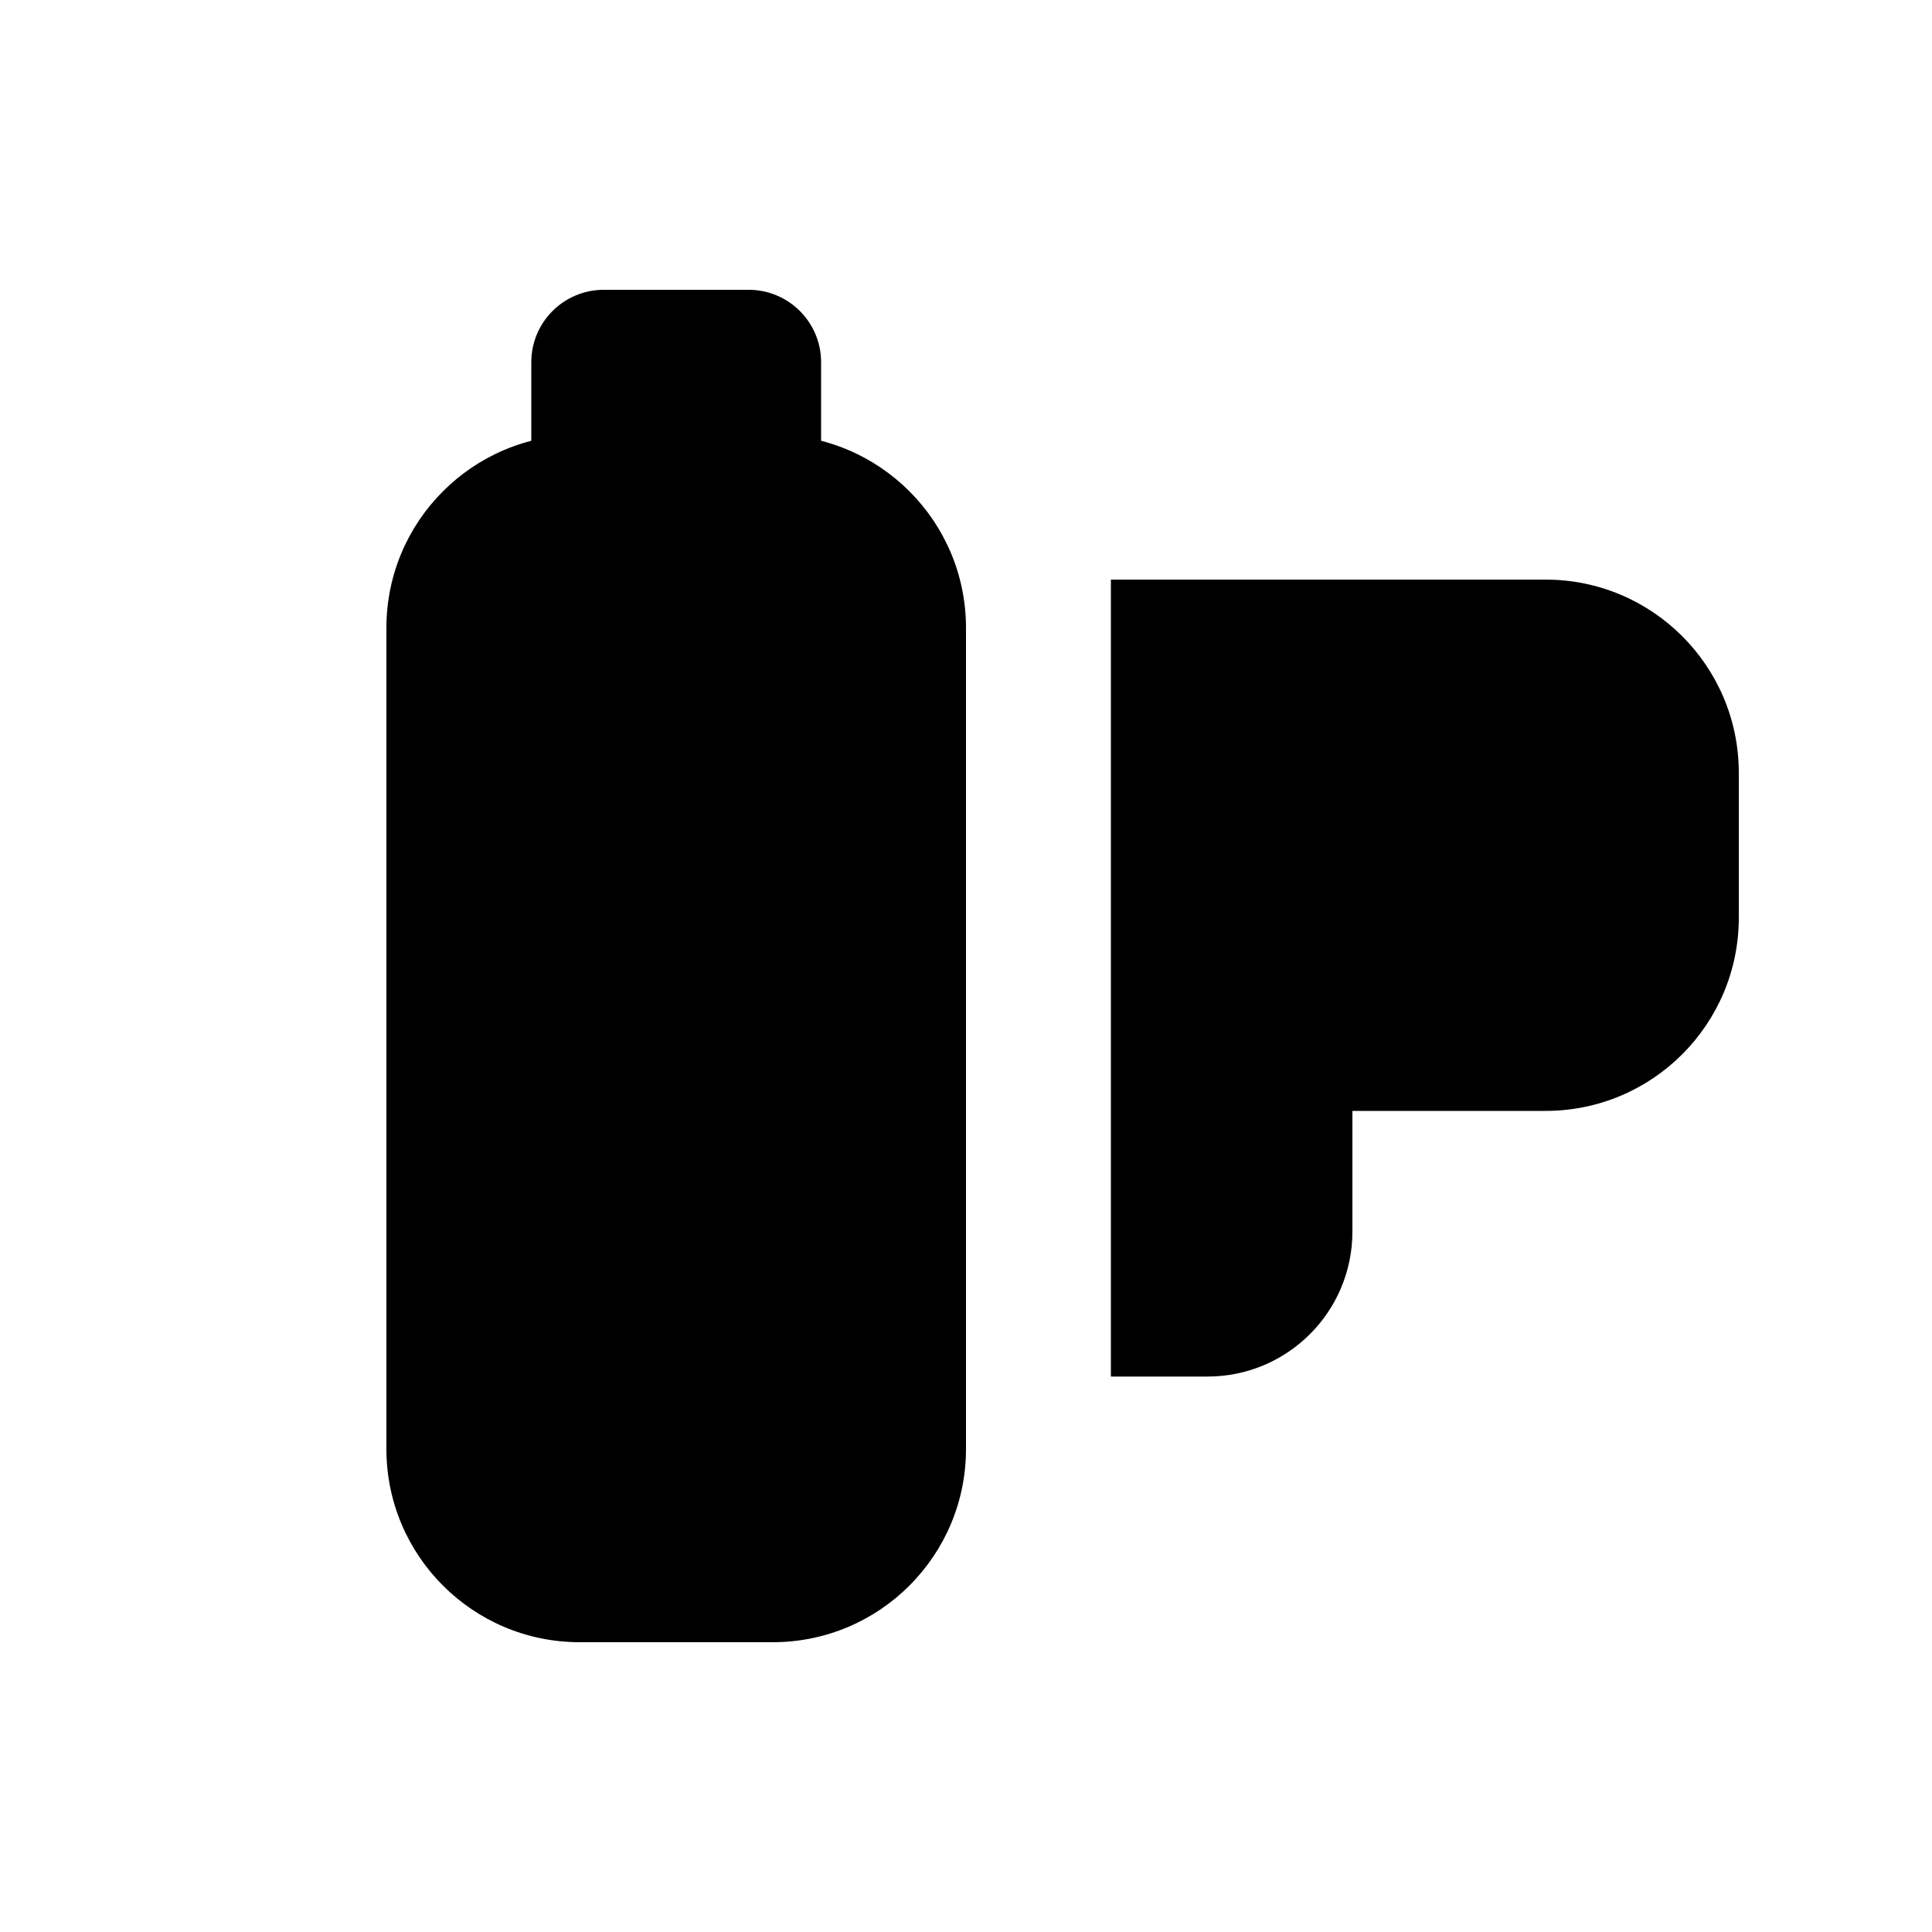
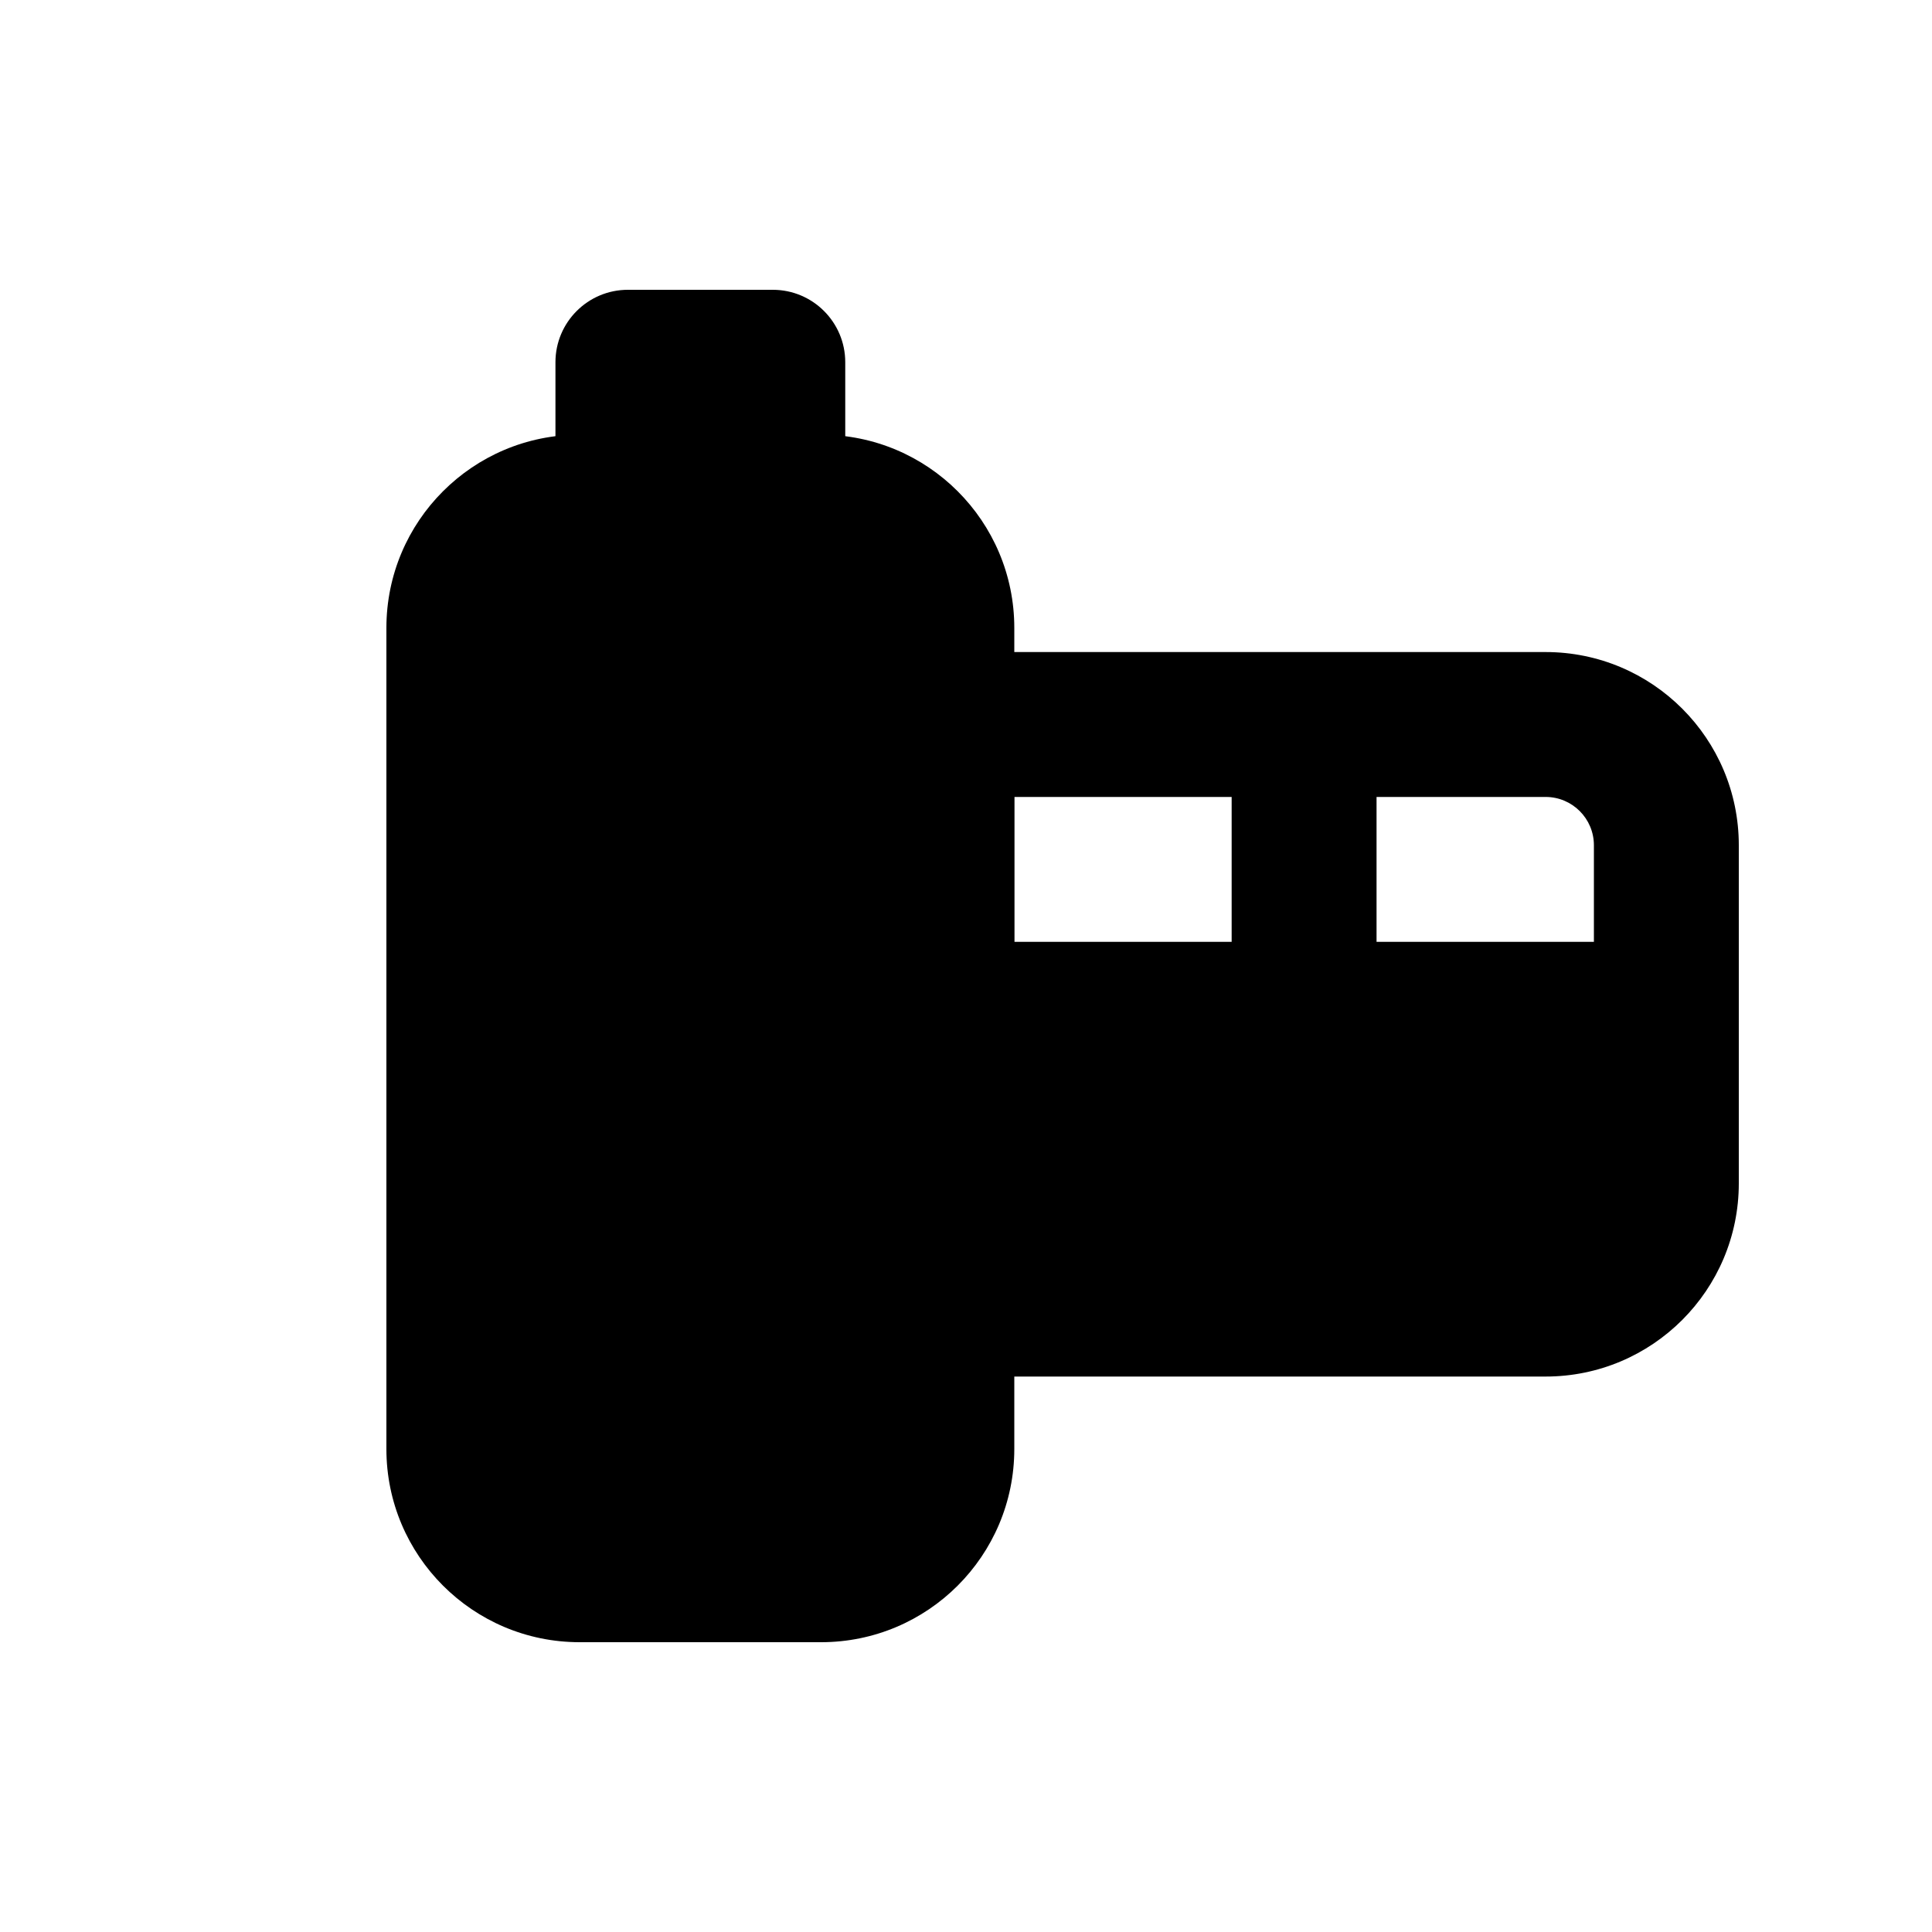
<svg xmlns="http://www.w3.org/2000/svg" viewBox="0 0 20 20" fill="none" stroke="currentColor" stroke-width="1.5" stroke-linecap="round" stroke-linejoin="round">
-   <path fill="currentColor" fill-rule="evenodd" stroke="none" d="M6 4.5H8A2 2 0 0 1 10 6.5V15A2 2 0 0 1 8 17H6A2 2 0 0 1 4 15V6.5A2 2 0 0 1 6 4.5Z" />
-   <path fill="currentColor" fill-rule="evenodd" stroke="none" d="M5.5 5.25V3.75A0.75 0.75 0 0 1 6.25 3H7.75A0.75 0.75 0 0 1 8.5 3.75V5.25Z" />
-   <path fill="currentColor" fill-rule="evenodd" stroke="none" d="M11.5 6H16A2 2 0 0 1 18 8V9.5A2 2 0 0 1 16 11.5H14V12.75A1.5 1.5 0 0 1 12.5 14.25H11.5Z" />
+   <path fill="currentColor" fill-rule="evenodd" stroke="none" d="M6 4.5H8.5A2 2 0 0 1 10.5 6.5V15A2 2 0 0 1 8.5 17H6A2 2 0 0 1 4 15V6.5A2 2 0 0 1 6 4.5Z" />
+   <path fill="currentColor" fill-rule="evenodd" stroke="none" d="M5.75 5.25V3.75A0.75 0.75 0 0 1 6.5 3H8A0.75 0.75 0 0 1 8.75 3.75V5.25Z" />
+   <path fill="currentColor" fill-rule="evenodd" stroke="none" d="M9.75 6.75H16A2 2 0 0 1 18 8.75V12.25A2 2 0 0 1 16 14.25H9.75ZM10.5 8.25H12.75V9.75H10.5ZM14.25 8.25H16A0.5 0.5 0 0 1 16.5 8.75V9.75H14.25Z" />
</svg>
